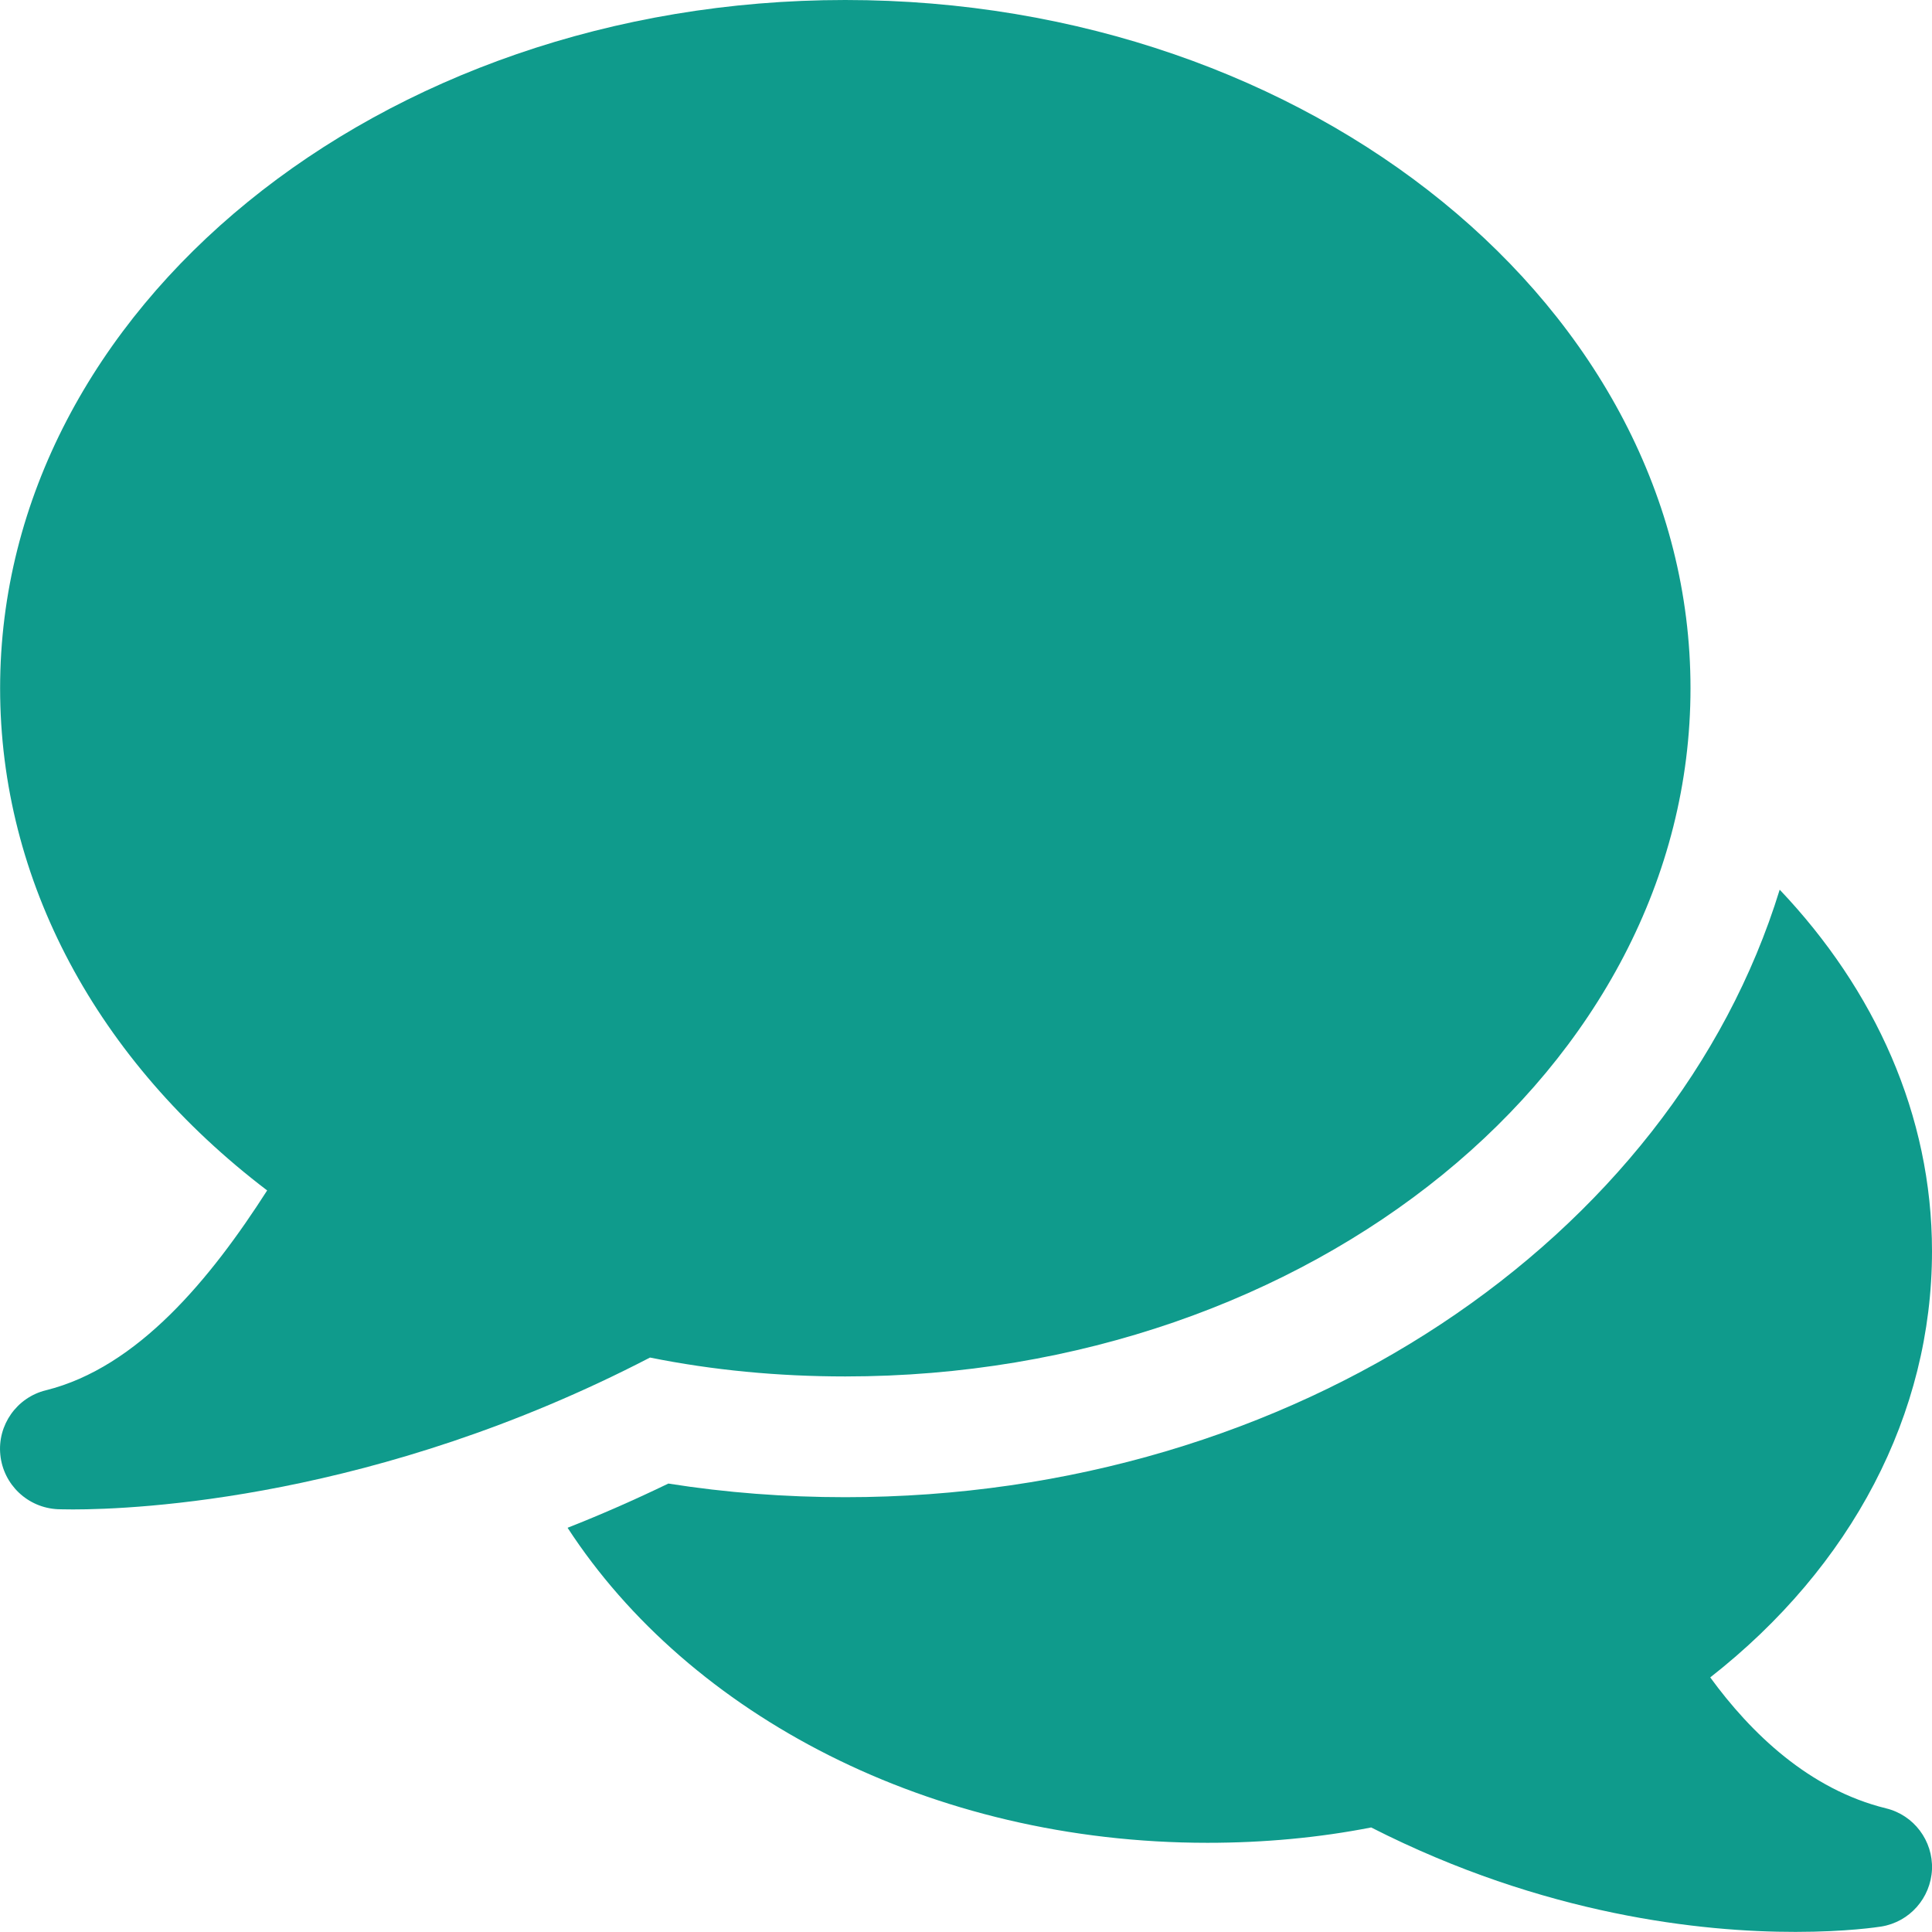
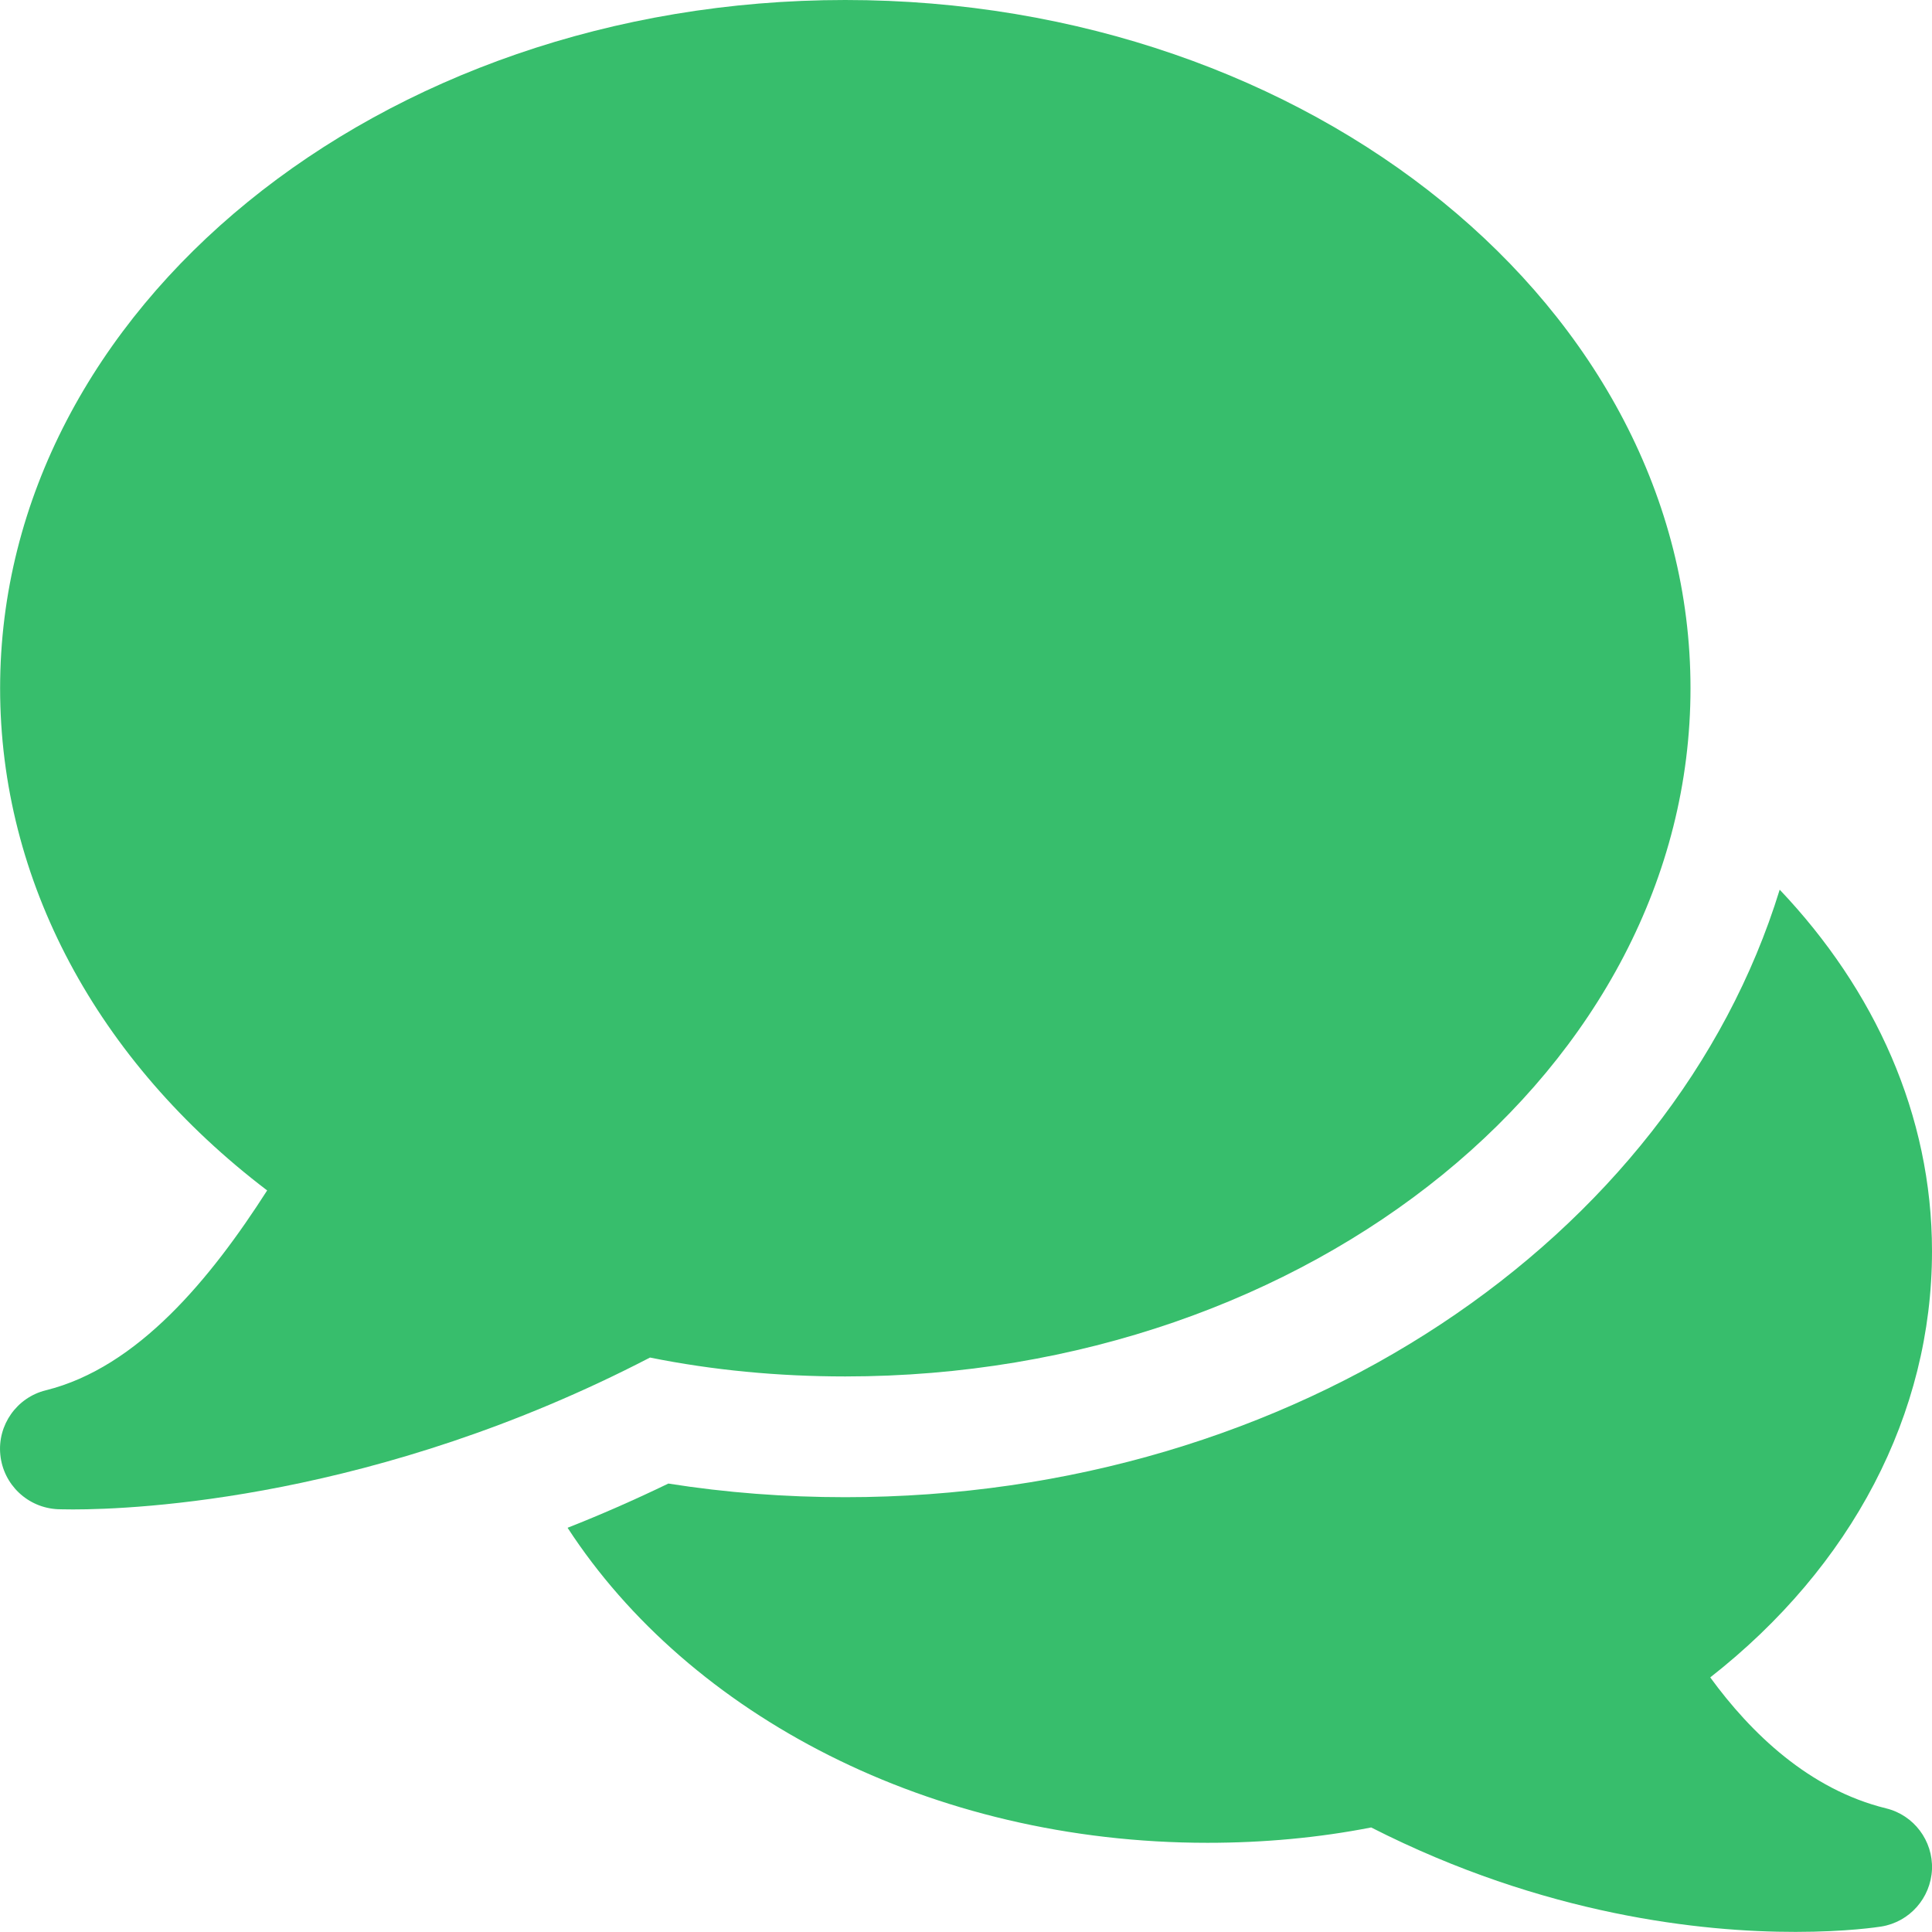
<svg xmlns="http://www.w3.org/2000/svg" width="18" height="18" viewBox="0 0 18 18" fill="none">
-   <path d="M7.875 0C3.533 0 0.001 2.876 0.001 6.412C0.001 8.203 0.901 9.883 2.489 11.091C1.964 11.911 1.284 12.741 0.427 12.953C0.156 13.02 -0.025 13.277 0.003 13.554C0.031 13.833 0.259 14.048 0.539 14.061C0.552 14.061 0.6 14.063 0.681 14.063C1.263 14.063 3.508 13.97 6.056 12.648C6.64 12.766 7.251 12.824 7.875 12.824C12.216 12.824 15.75 9.948 15.75 6.412C15.75 2.876 12.216 0 7.875 0Z" fill="#0F9B8C" />
-   <path d="M17.572 16.848C16.856 16.672 16.313 16.148 15.934 15.628C17.254 14.594 18 13.172 18 11.657C18 10.388 17.466 9.221 16.581 8.289C15.581 11.539 12.063 13.949 7.875 13.949C7.316 13.949 6.764 13.907 6.227 13.822C5.908 13.976 5.595 14.113 5.288 14.234C6.423 15.978 8.668 17.169 11.25 17.169C11.778 17.169 12.29 17.121 12.775 17.026C14.39 17.848 15.862 18 16.729 17.999C17.203 17.999 17.496 17.954 17.528 17.949C17.792 17.906 17.988 17.683 18 17.416C18.01 17.15 17.832 16.911 17.572 16.848Z" fill="#0F9B8C" />
+   <path d="M7.875 0C3.533 0 0.001 2.876 0.001 6.412C0.001 8.203 0.901 9.883 2.489 11.091C1.964 11.911 1.284 12.741 0.427 12.953C0.156 13.02 -0.025 13.277 0.003 13.554C0.031 13.833 0.259 14.048 0.539 14.061C0.552 14.061 0.6 14.063 0.681 14.063C1.263 14.063 3.508 13.97 6.056 12.648C6.64 12.766 7.251 12.824 7.875 12.824C12.216 12.824 15.75 9.948 15.75 6.412C15.75 2.876 12.216 0 7.875 0Z" fill="#37BE6C" />
+   <path d="M17.572 16.848C16.856 16.672 16.313 16.148 15.934 15.628C17.254 14.594 18 13.172 18 11.657C18 10.388 17.466 9.221 16.581 8.289C15.581 11.539 12.063 13.949 7.875 13.949C7.316 13.949 6.764 13.907 6.227 13.822C5.908 13.976 5.595 14.113 5.288 14.234C6.423 15.978 8.668 17.169 11.25 17.169C11.778 17.169 12.29 17.121 12.775 17.026C14.39 17.848 15.862 18 16.729 17.999C17.203 17.999 17.496 17.954 17.528 17.949C17.792 17.906 17.988 17.683 18 17.416C18.01 17.15 17.832 16.911 17.572 16.848Z" fill="#37BE6C" />
</svg>
